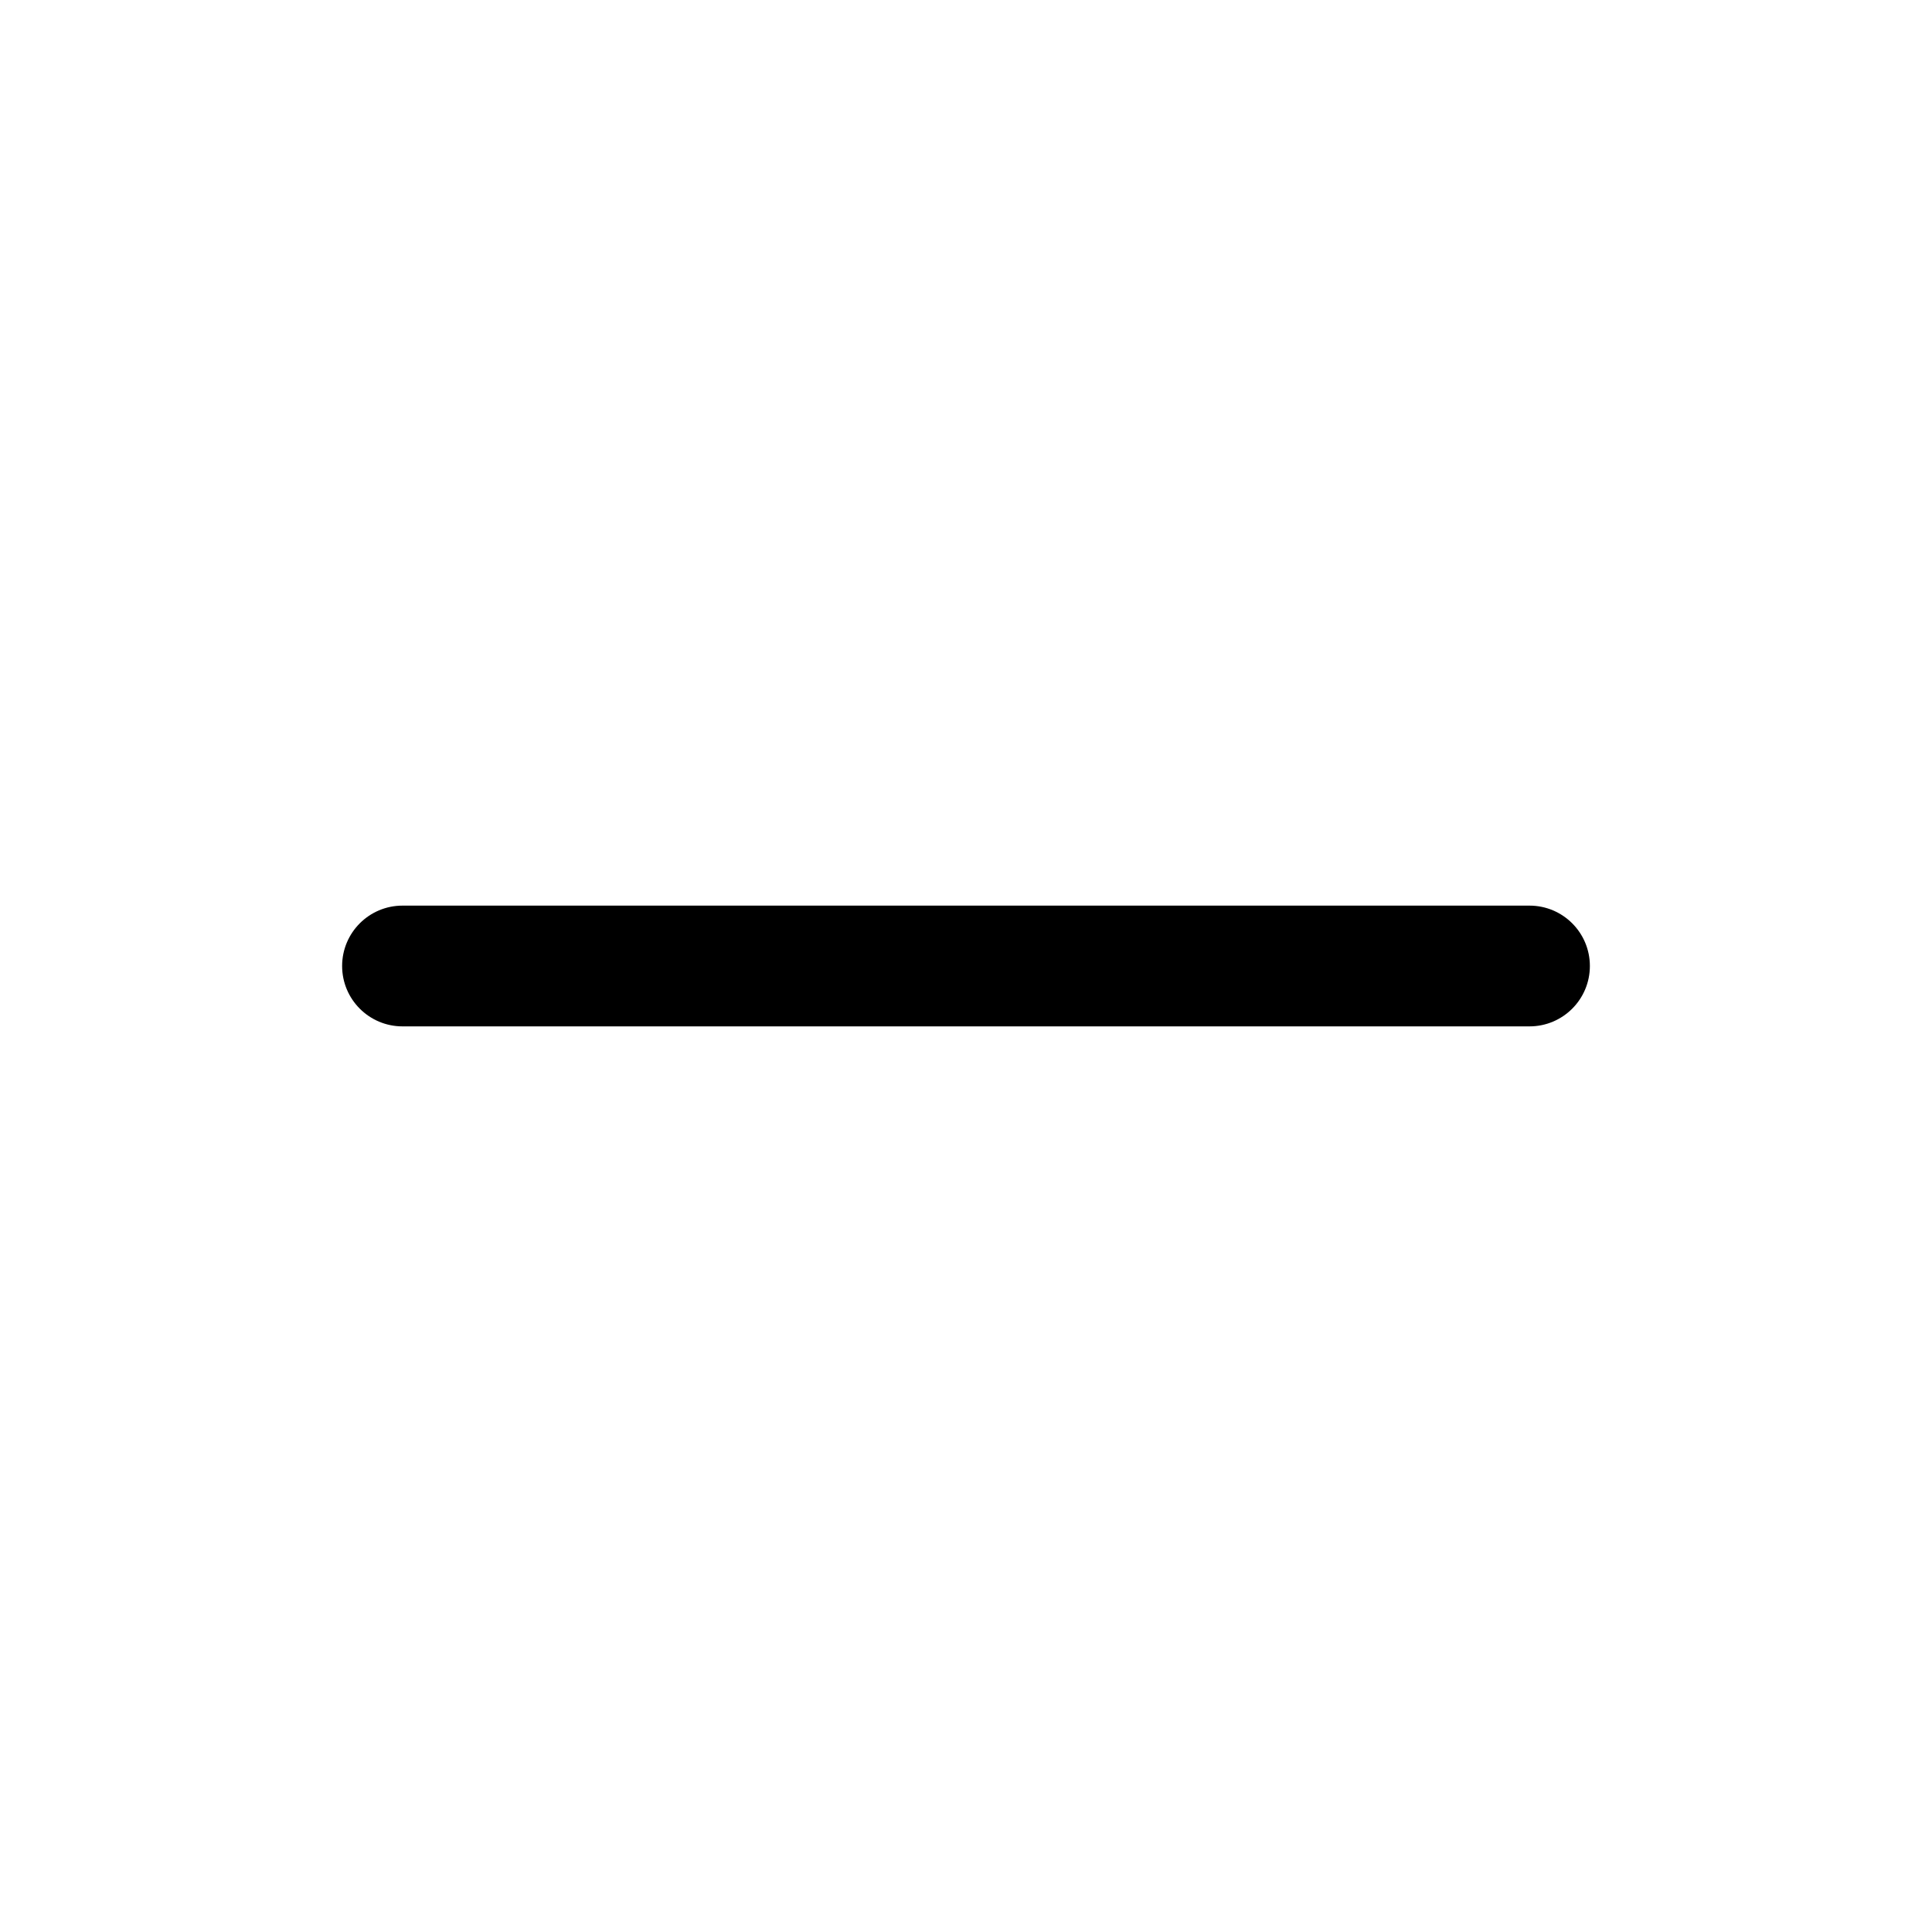
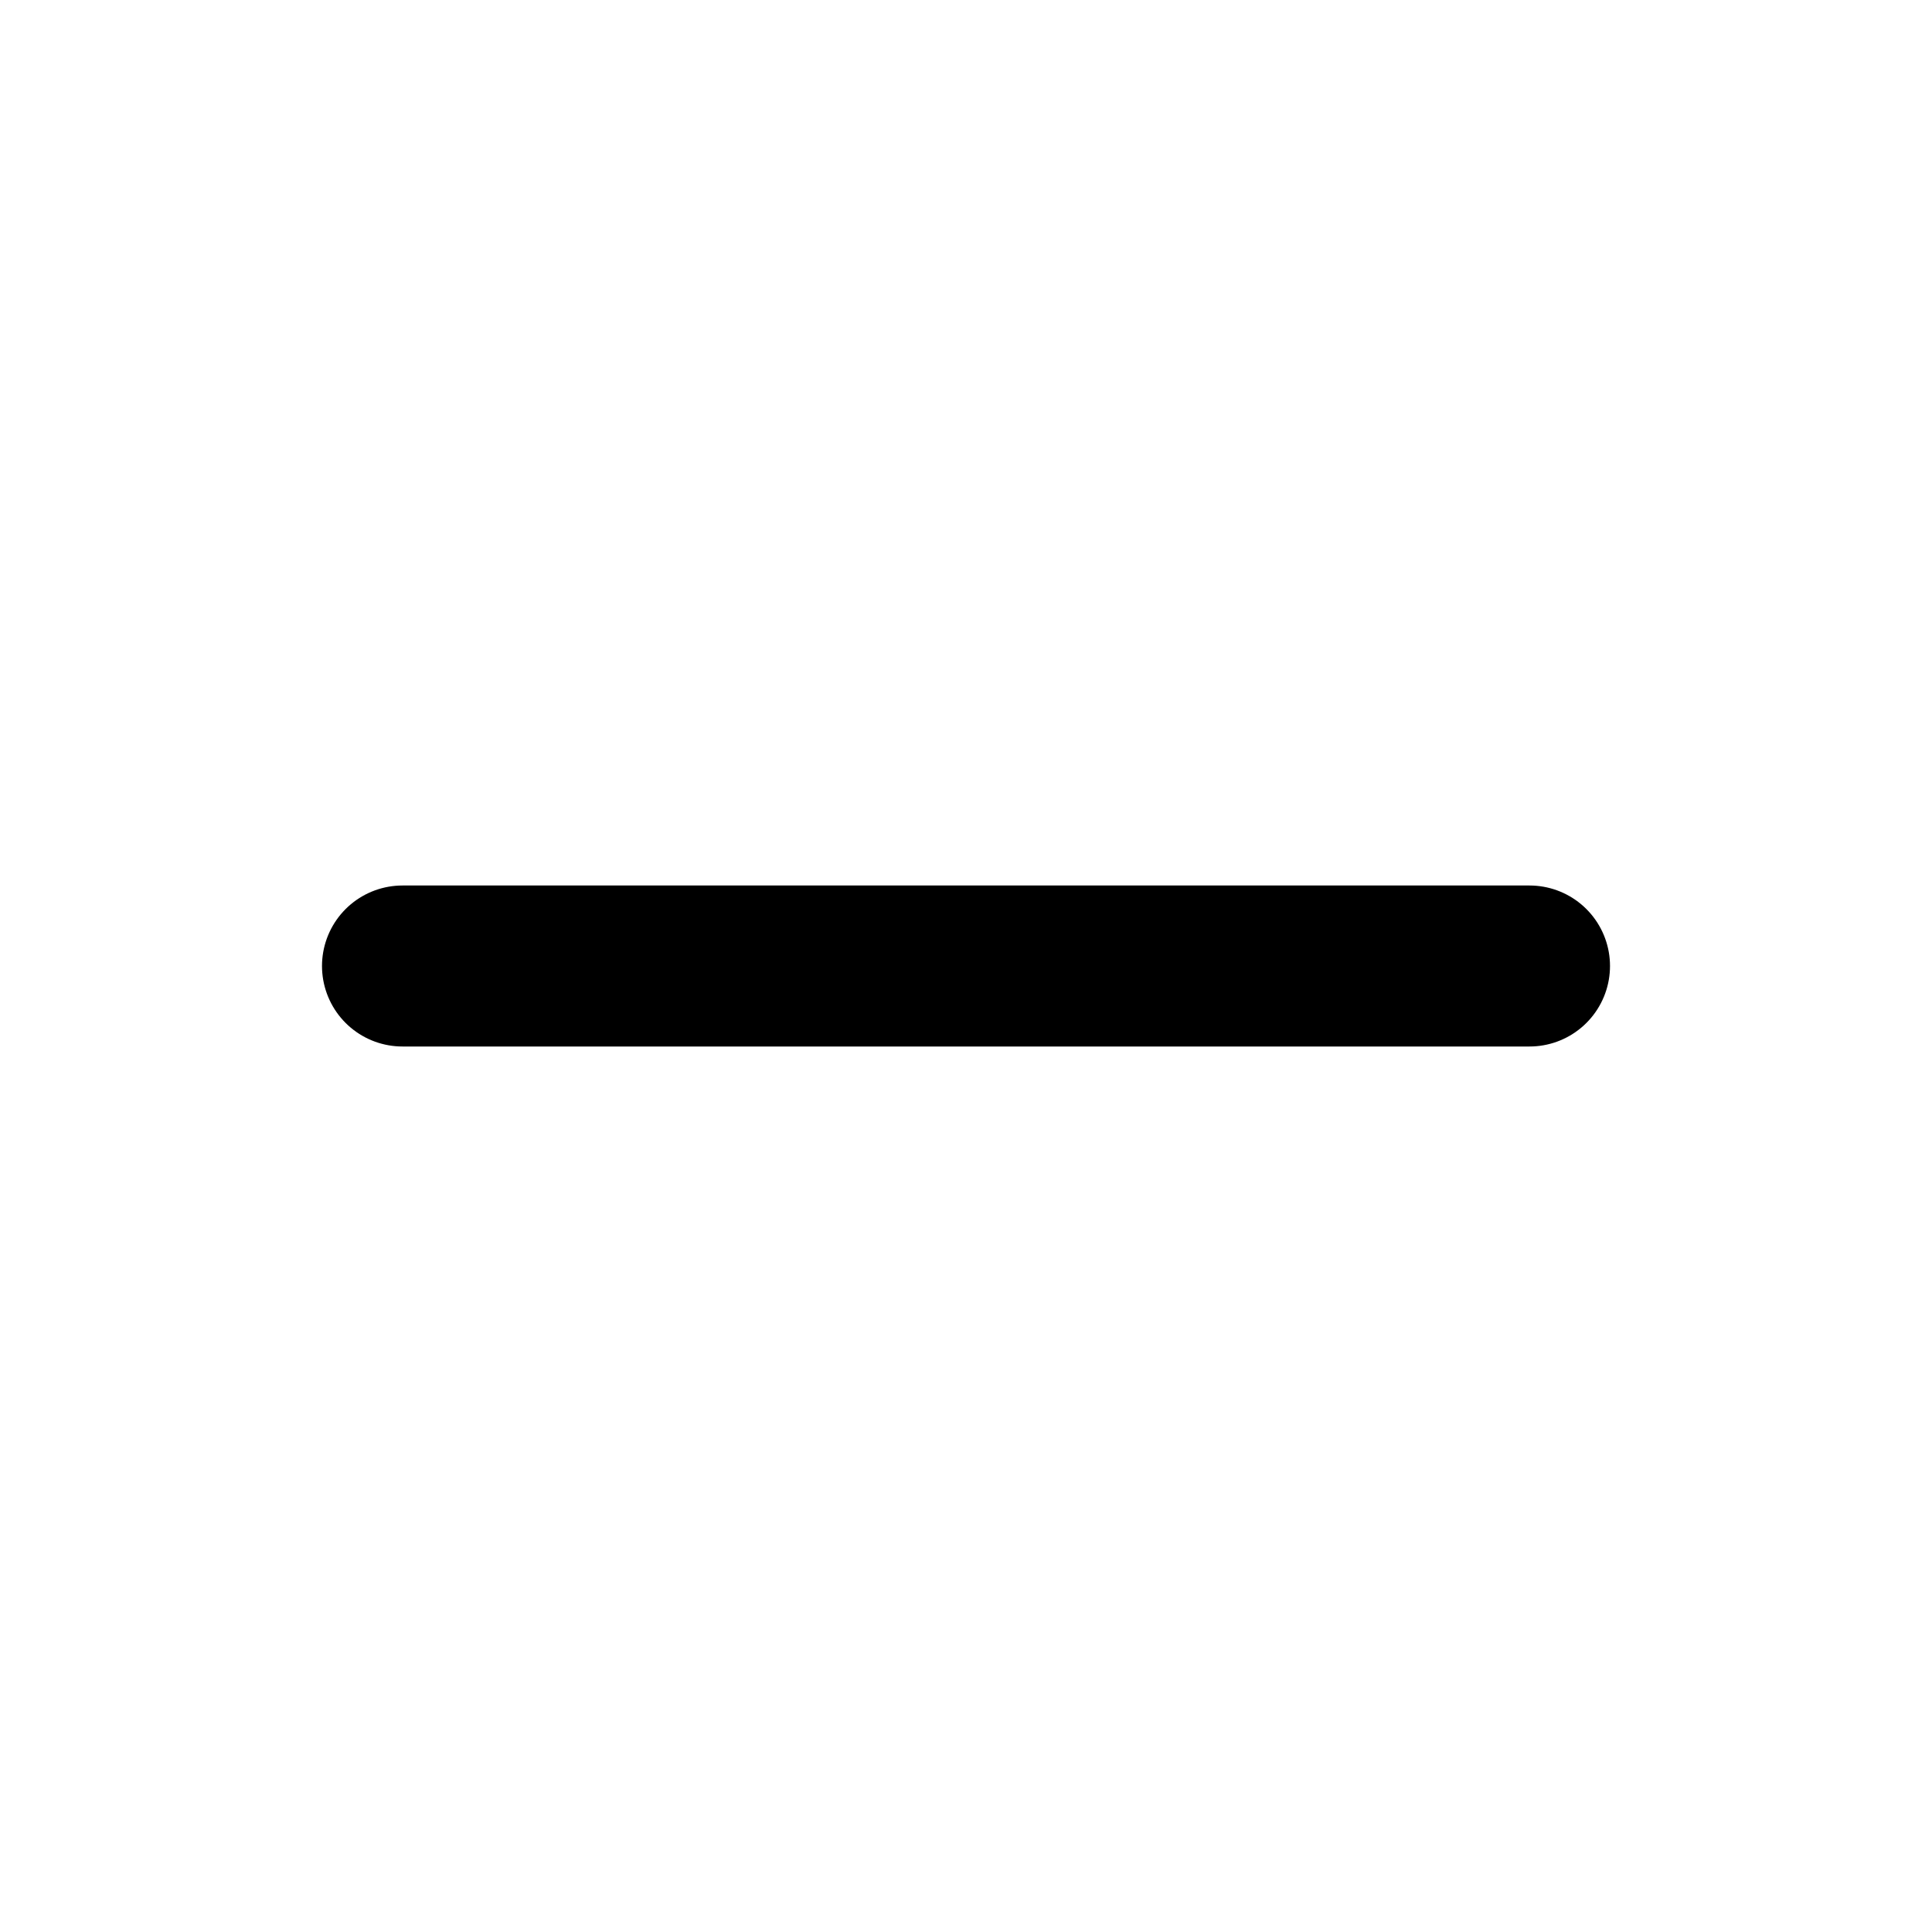
- <svg xmlns="http://www.w3.org/2000/svg" viewBox="0 0 24 24" fill="currentColor" class="size-6">
-   <path fill-rule="evenodd" d="M4.25 12a.75.75 0 0 1 .75-.75h14a.75.75 0 0 1 0 1.5H5a.75.75 0 0 1-.75-.75Z" clip-rule="evenodd" />
+ <svg xmlns="http://www.w3.org/2000/svg" class="lucide lucide-minus" width="24" height="24" viewBox="0 0 24 24" fill="none" stroke="currentColor" stroke-width="2" stroke-linecap="round" stroke-linejoin="round">
+   <path d="M5 12h14" />
</svg>
